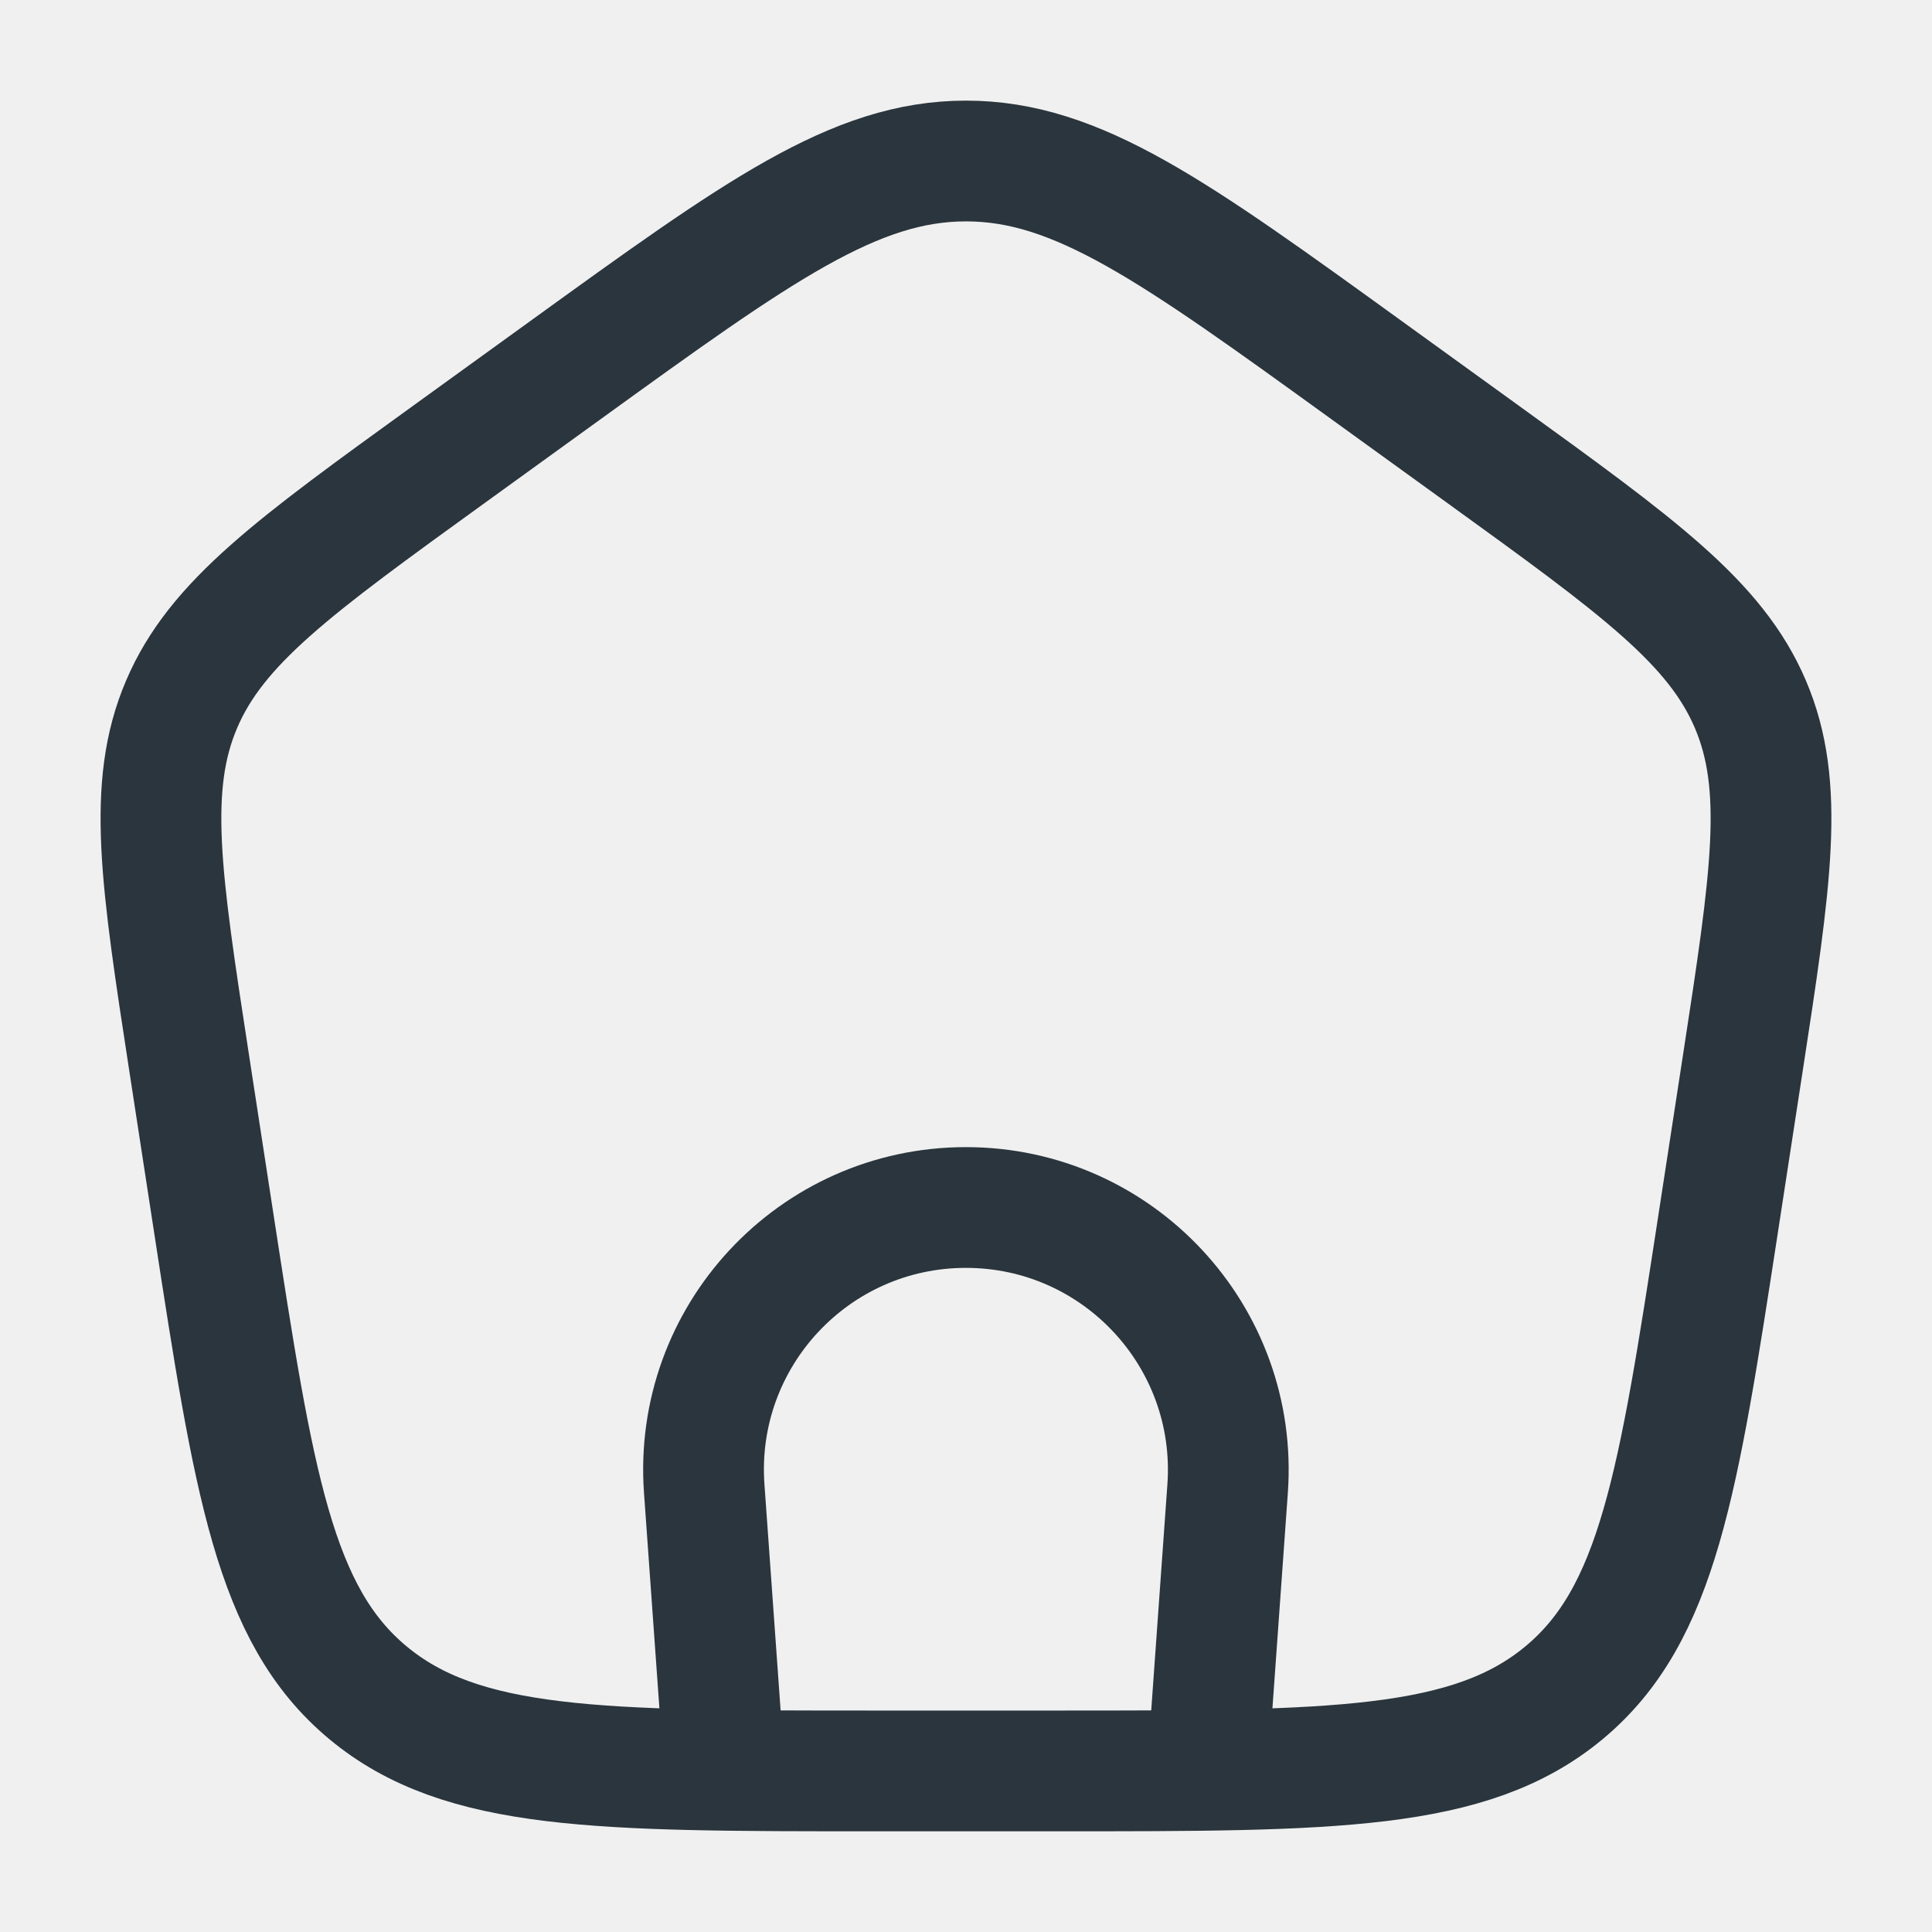
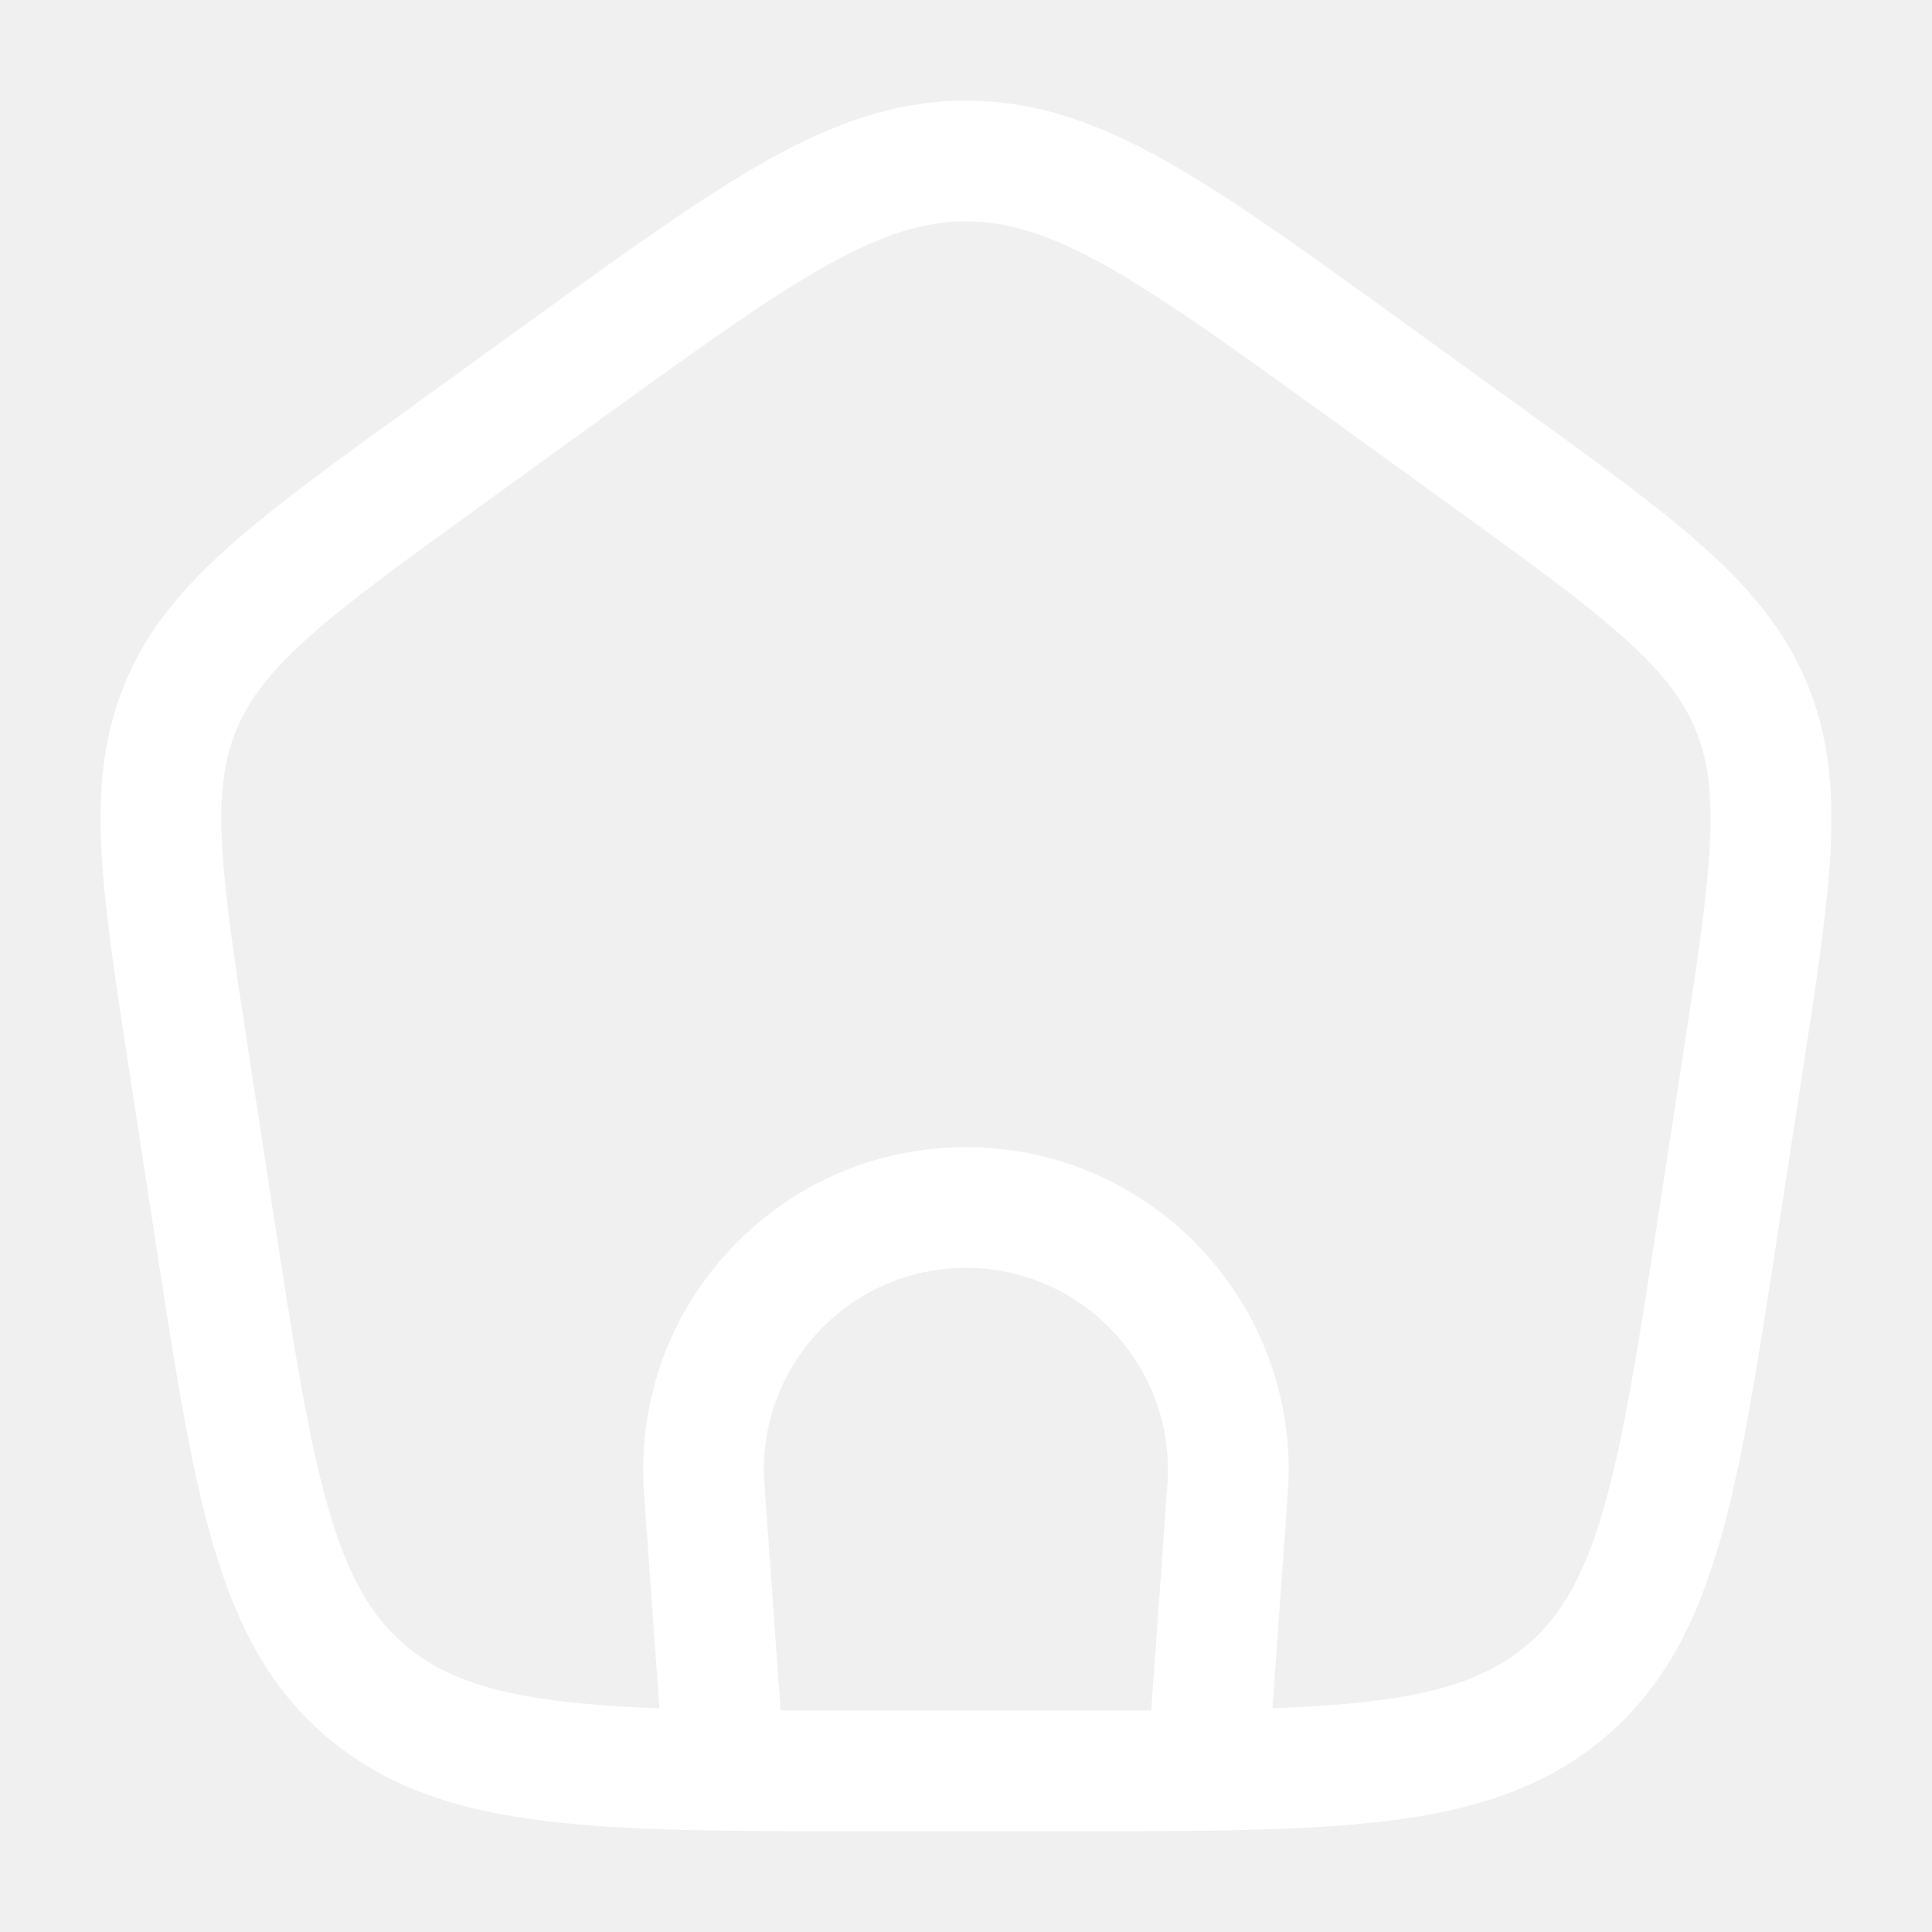
<svg xmlns="http://www.w3.org/2000/svg" fill="none" height="24" viewBox="0 0 24 24" width="24">
-   <g stroke="#2a353d" stroke-width="1.5">
+   <g stroke="#FFFFFF" stroke-width="1.5">
    <path d="m8.999 22-.251-3.509c-.135-1.887 1.359-3.491 3.251-3.491s3.385 1.605 3.251 3.491l-.251 3.509" />
    <path d="m2.351 13.213c-.353-2.297-.53-3.446-.095-4.464.434-1.018 1.398-1.715 3.325-3.108l1.44-1.041c2.397-1.733 3.596-2.6 4.979-2.6s2.582.867 4.979 2.6l1.44 1.041c1.927 1.393 2.891 2.09 3.325 3.108.434 1.018.258 2.167-.095 4.464l-.301 1.959c-.5 3.256-.751 4.885-1.919 5.856s-2.875.971-6.29.971h-2.278c-3.415 0-5.122 0-6.29-.971s-1.418-2.6-1.919-5.856z" stroke-linejoin="round" />
  </g>
</svg>
